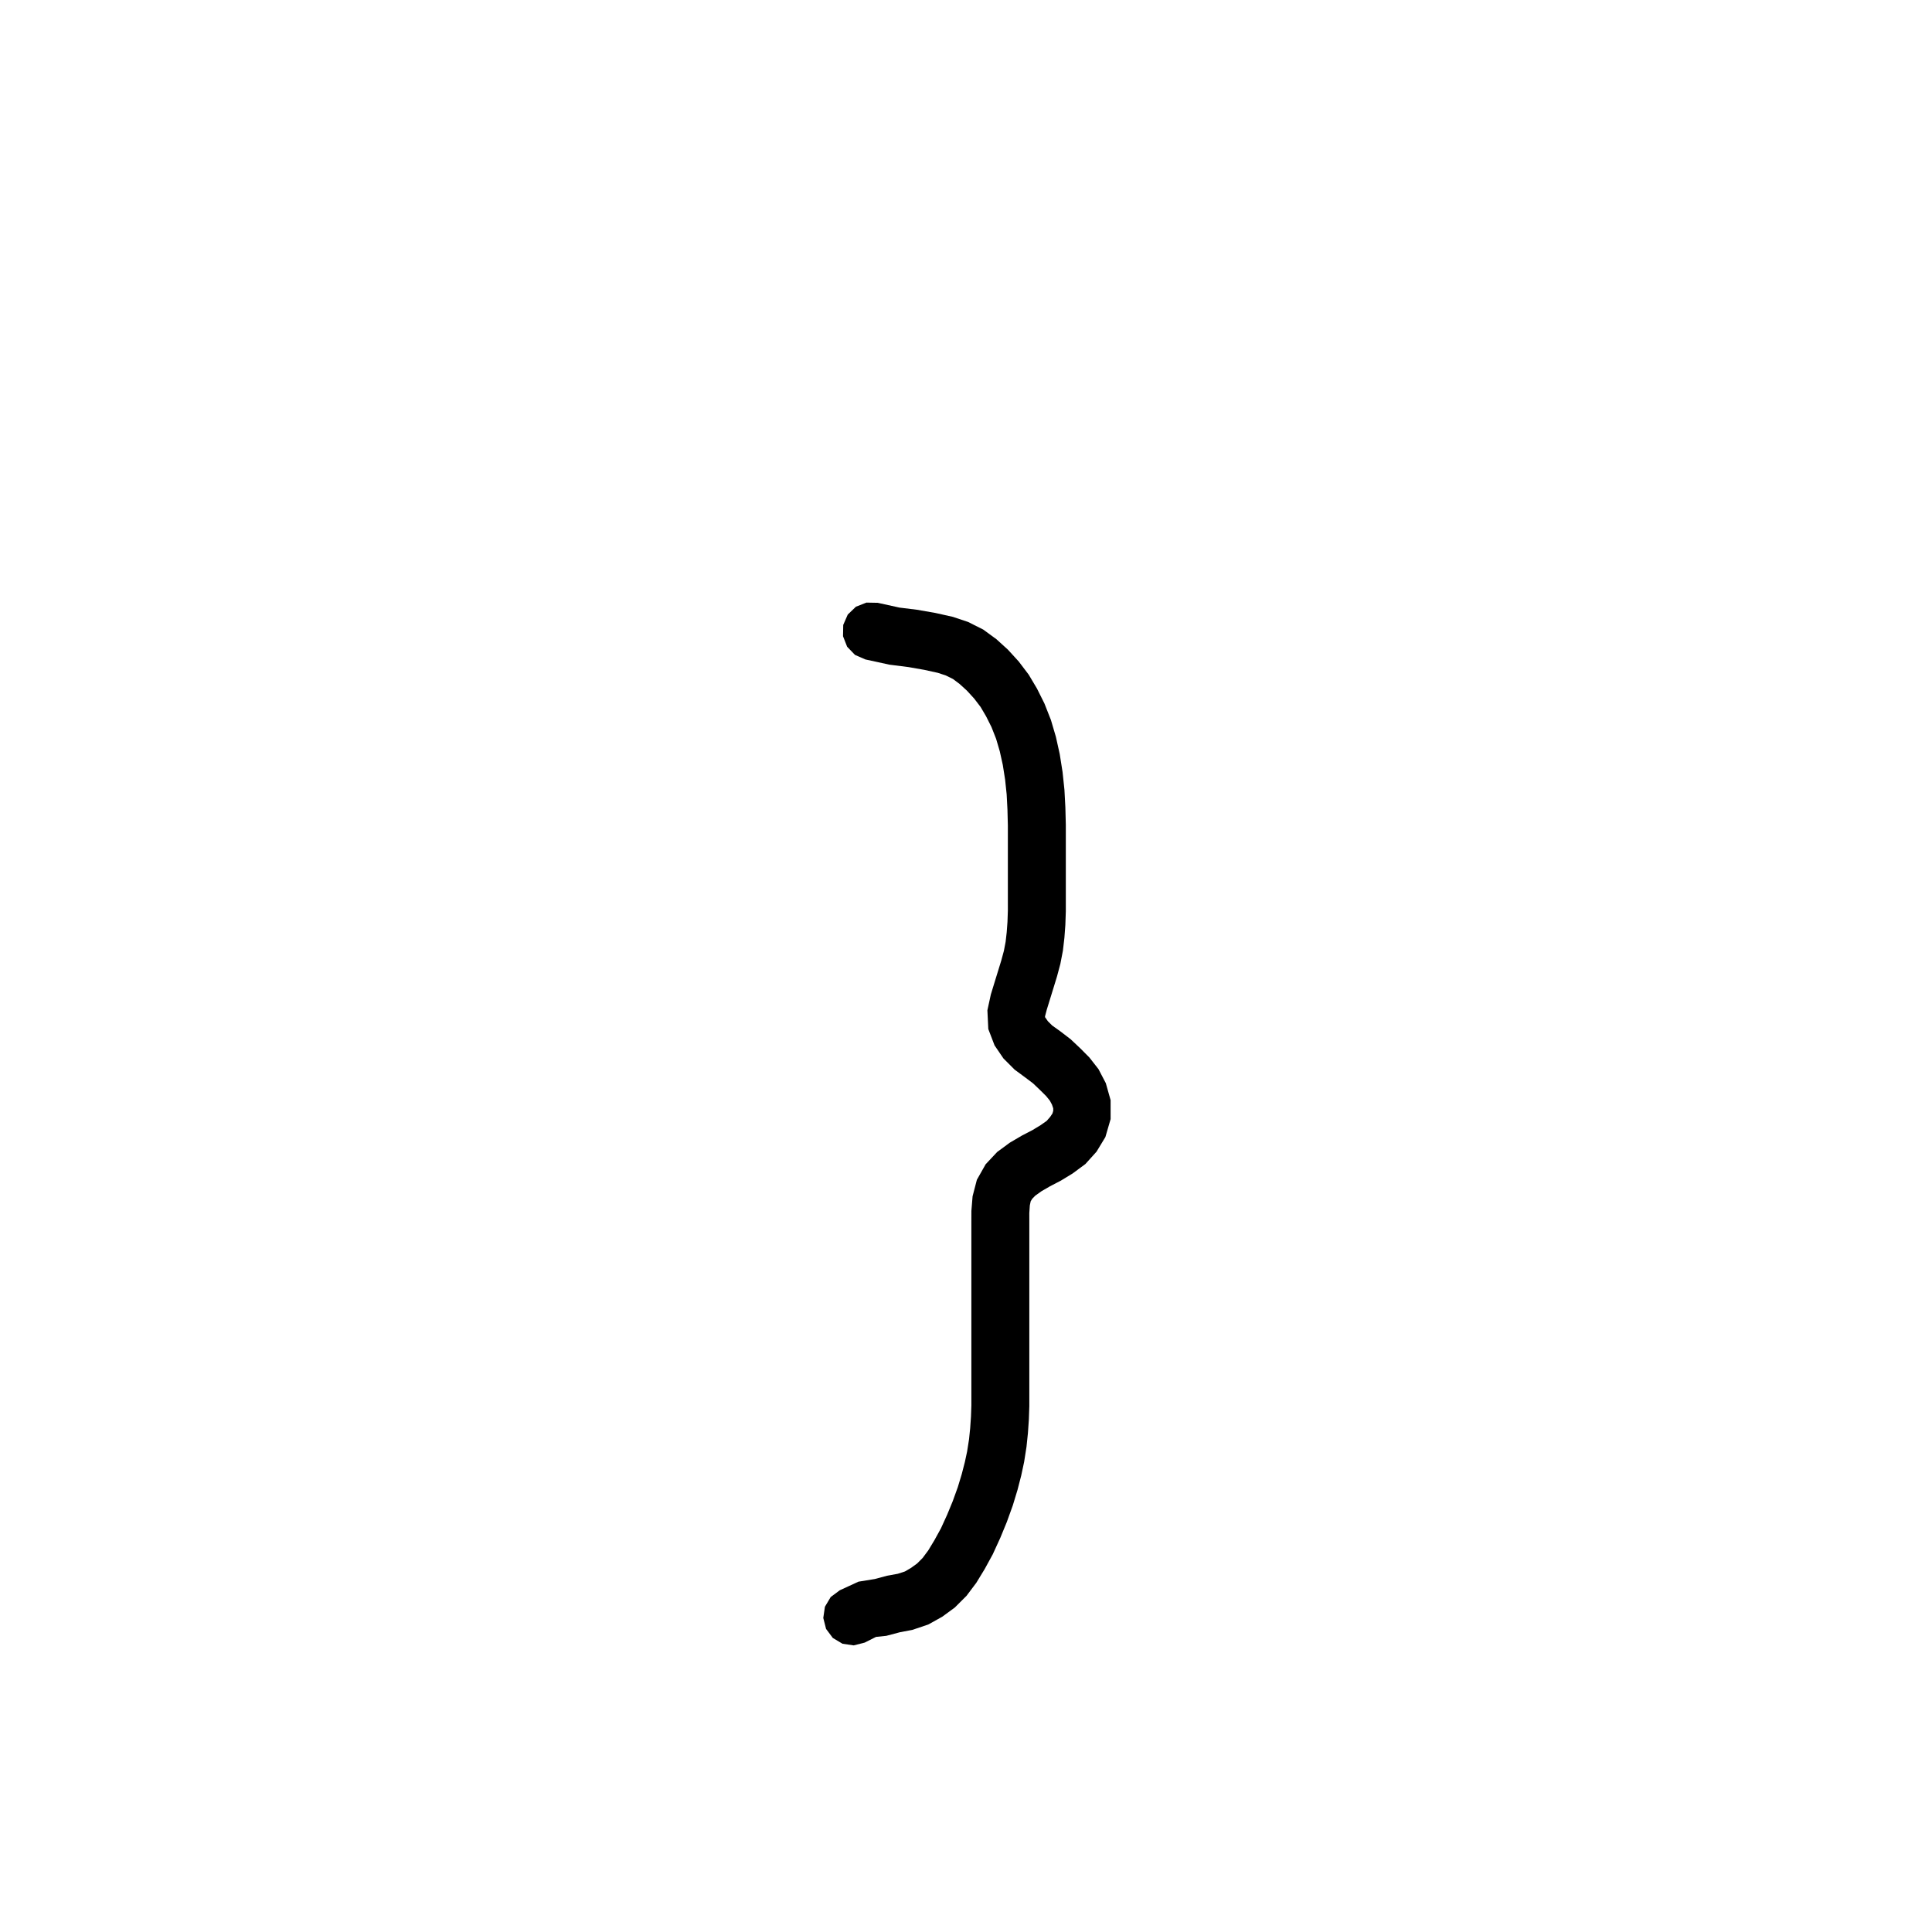
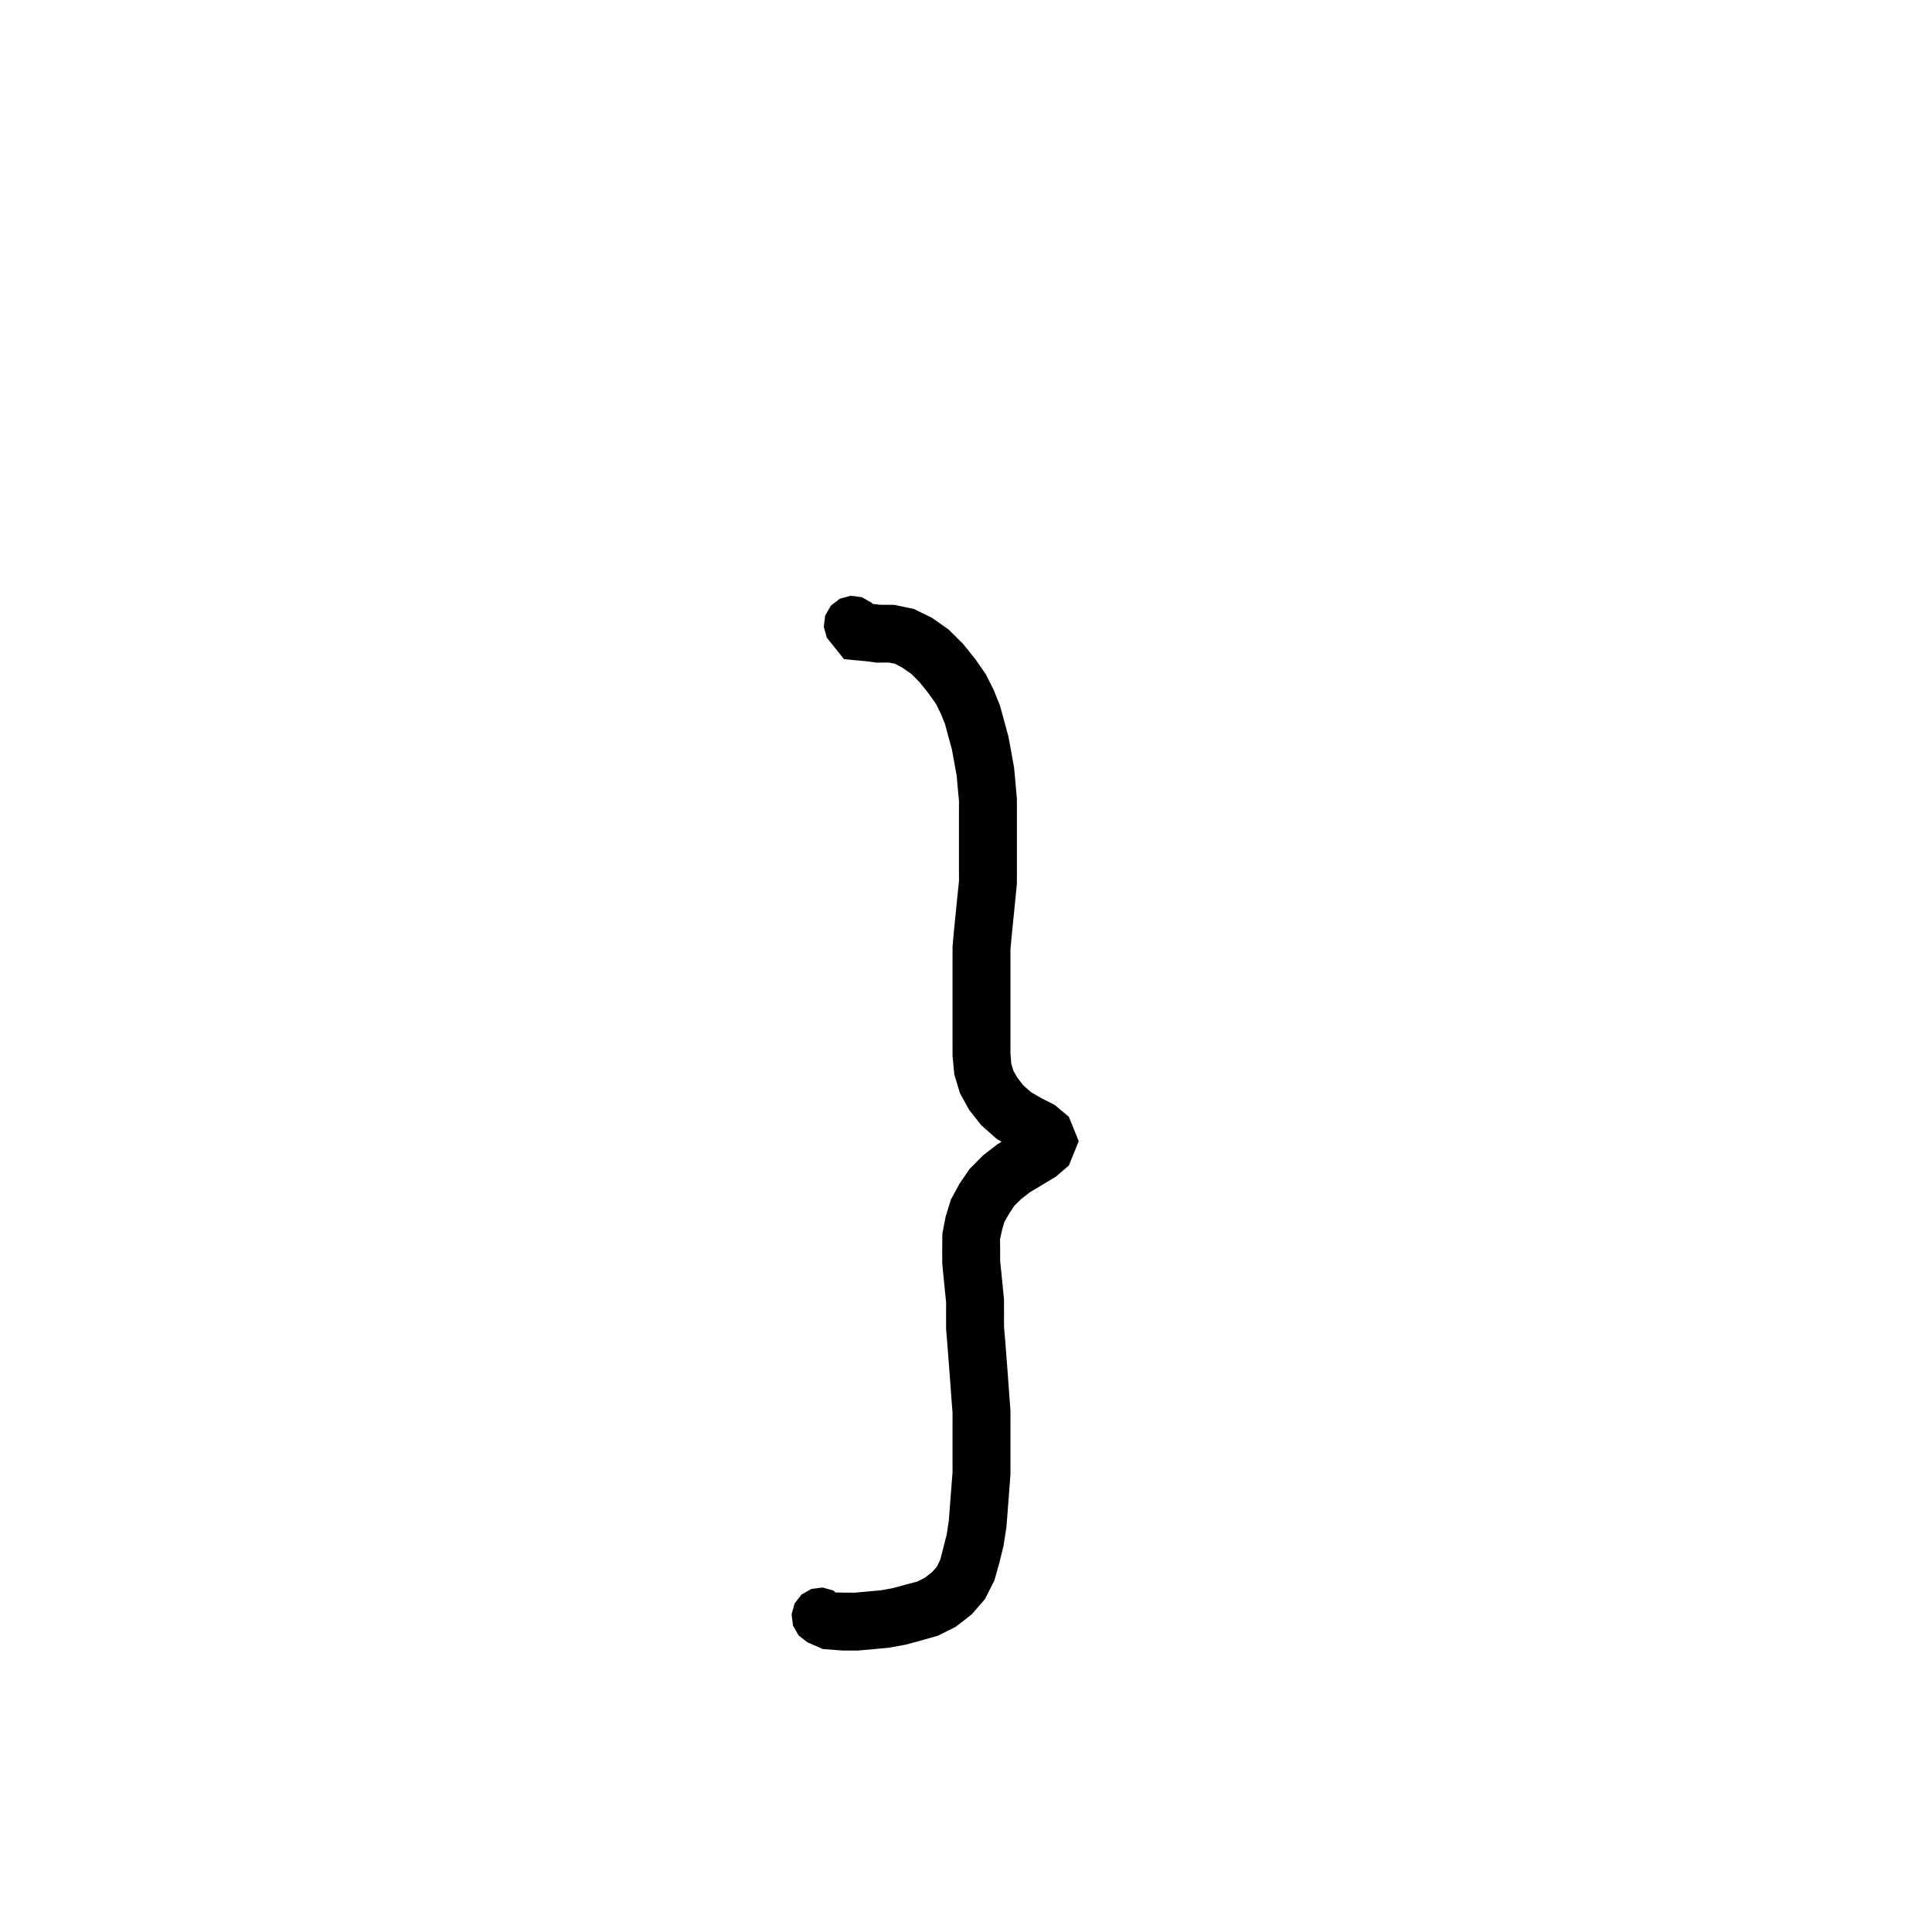
<svg xmlns="http://www.w3.org/2000/svg" viewBox="0 0 300 300" width="300" height="300">
-   <path d="M 134.372 102.396 L 138.104 103.209 L 141.069 103.584 L 143.529 104.015 L 145.628 104.478 L 146.875 104.889 L 147.984 105.438 L 149.009 106.209 L 150.151 107.249 L 151.276 108.481 L 152.267 109.779 L 153.113 111.217 L 153.955 112.894 L 154.677 114.728 L 155.242 116.654 L 155.712 118.77 L 156.072 121.054 L 156.314 123.354 L 156.437 125.709 L 156.5 128.193 L 156.5 130.6 L 156.5 132.933 L 156.5 135.267 L 156.5 137.467 L 156.5 139.467 L 156.501 141.39 L 156.44 143.159 L 156.32 144.777 L 156.152 146.249 L 155.882 147.655 L 155.476 149.153 L 154.966 150.81 L 154.432 152.543 L 153.855 154.43 L 153.323 156.877 L 153.462 159.789 L 154.438 162.333 L 155.817 164.357 L 157.552 166.095 L 159.247 167.343 L 160.419 168.229 L 161.462 169.225 L 162.442 170.195 L 163.027 170.919 L 163.355 171.538 L 163.545 172.103 L 163.545 172.497 L 163.421 172.906 L 163.067 173.433 L 162.528 174.051 L 161.571 174.722 L 160.327 175.478 L 158.695 176.325 L 156.808 177.431 L 154.843 178.875 L 153.056 180.781 L 151.689 183.195 L 151.023 185.756 L 150.837 188.03 L 150.833 190 L 150.833 191.867 L 150.833 193.733 L 150.833 195.733 L 150.833 197.867 L 150.833 200.133 L 150.833 202.467 L 150.833 204.933 L 150.833 207.267 L 150.833 209.733 L 150.833 212 L 150.833 214.133 L 150.833 216.067 L 150.834 218.194 L 150.773 219.968 L 150.65 221.747 L 150.472 223.482 L 150.174 225.389 L 149.822 227.028 L 149.335 228.915 L 148.731 230.91 L 147.935 233.114 L 147.073 235.206 L 146.108 237.321 L 145.101 239.153 L 144.134 240.754 L 143.261 241.925 L 142.405 242.783 L 141.429 243.484 L 140.521 244.014 L 139.404 244.377 L 137.733 244.679 L 135.842 245.189 L 133.302 245.601 L 130.399 246.937 L 128.991 247.987 L 128.092 249.495 L 127.839 251.233 L 128.27 252.935 L 129.32 254.342 L 130.828 255.241 L 132.566 255.494 L 134.268 255.063 L 136.031 254.177 L 137.625 254.011 L 139.734 253.454 L 141.663 253.089 L 144.146 252.252 L 146.304 251.049 L 148.262 249.617 L 150.072 247.808 L 151.6 245.779 L 152.899 243.647 L 154.158 241.346 L 155.327 238.794 L 156.332 236.353 L 157.269 233.756 L 157.999 231.352 L 158.578 229.106 L 159.026 227.011 L 159.395 224.652 L 159.617 222.52 L 159.761 220.432 L 159.833 218.339 L 159.833 216.067 L 159.833 214.133 L 159.833 212 L 159.833 209.733 L 159.833 207.267 L 159.833 204.933 L 159.833 202.467 L 159.833 200.133 L 159.833 197.867 L 159.833 195.733 L 159.833 193.733 L 159.833 191.867 L 159.833 190 L 159.83 188.37 L 159.91 187.178 L 160.045 186.538 L 160.278 186.152 L 160.757 185.659 L 161.725 184.969 L 163.038 184.208 L 164.74 183.322 L 166.563 182.211 L 168.539 180.749 L 170.267 178.833 L 171.645 176.561 L 172.455 173.77 L 172.455 170.83 L 171.711 168.195 L 170.573 166.014 L 169.158 164.205 L 167.738 162.775 L 166.248 161.371 L 164.62 160.123 L 163.381 159.238 L 162.716 158.577 L 162.362 158.067 L 162.271 157.945 L 162.277 157.79 L 162.545 156.77 L 163.034 155.19 L 163.568 153.457 L 164.124 151.647 L 164.651 149.679 L 165.048 147.618 L 165.28 145.623 L 165.427 143.641 L 165.499 141.543 L 165.5 139.467 L 165.5 137.467 L 165.5 135.267 L 165.5 132.933 L 165.5 130.6 L 165.5 128.074 L 165.43 125.358 L 165.286 122.646 L 164.995 119.88 L 164.555 117.097 L 163.958 114.413 L 163.19 111.806 L 162.179 109.239 L 161.02 106.917 L 159.733 104.754 L 158.19 102.719 L 156.515 100.885 L 154.725 99.257 L 152.683 97.762 L 150.325 96.577 L 147.972 95.789 L 145.271 95.185 L 142.397 94.683 L 139.674 94.347 L 136.295 93.604 L 134.539 93.571 L 132.905 94.212 L 131.64 95.429 L 130.937 97.038 L 130.904 98.794 L 131.545 100.428 L 132.763 101.693 Z" fill="black" fill-rule="nonzero" />
+   <path d="M 128.381 99.012 L 131.06 102.358 L 134.716 102.699 L 136.157 102.893 L 137.958 102.878 L 138.92 103.047 L 140.091 103.659 L 141.508 104.642 L 142.853 106.001 L 144.206 107.7 L 145.348 109.315 L 146.103 110.847 L 146.737 112.423 L 147.265 114.384 L 147.818 116.397 L 148.179 118.405 L 148.548 120.408 L 148.725 122.407 L 148.911 124.404 L 148.906 126.4 L 148.906 128.6 L 148.906 130.8 L 148.906 133 L 148.906 135 L 148.912 136.775 L 148.729 138.552 L 148.529 140.552 L 148.329 142.552 L 148.127 144.573 L 147.911 146.996 L 147.906 149.4 L 147.906 151.6 L 147.906 154 L 147.906 156.6 L 147.906 159 L 147.906 161.4 L 147.911 163.995 L 148.186 166.842 L 149.059 169.746 L 150.462 172.296 L 152.329 174.684 L 154.737 176.823 L 157.238 178.343 L 159.021 179.216 L 159.243 179.39 L 158.506 177.2 L 159.243 175.01 L 158.857 175.292 L 157.091 176.341 L 154.865 177.686 L 152.629 179.426 L 150.533 181.539 L 148.966 183.853 L 147.659 186.254 L 146.841 188.909 L 146.329 191.552 L 146.306 194 L 146.312 196.225 L 146.529 198.448 L 146.729 200.448 L 146.912 202.225 L 146.906 204 L 146.911 206.395 L 147.121 208.959 L 147.32 211.545 L 147.519 214.132 L 147.719 216.932 L 147.91 219.38 L 147.906 221.6 L 147.906 224 L 147.906 226.4 L 147.91 228.62 L 147.72 231.055 L 147.519 233.655 L 147.336 236.084 L 146.994 238.317 L 146.452 240.464 L 146.001 242.198 L 145.462 243.304 L 144.729 244.117 L 143.603 244.995 L 142.404 245.595 L 140.622 246.059 L 138.609 246.612 L 136.798 246.941 L 134.799 247.118 L 132.792 247.305 L 131.147 247.302 L 129.716 247.274 L 129.419 246.975 L 127.725 246.511 L 125.983 246.731 L 124.458 247.6 L 123.381 248.988 L 122.918 250.681 L 123.137 252.423 L 124.007 253.948 L 125.394 255.025 L 127.763 256.06 L 130.866 256.298 L 133.22 256.295 L 135.614 256.082 L 138.014 255.859 L 140.604 255.388 L 142.99 254.741 L 145.608 254.005 L 148.409 252.605 L 150.884 250.683 L 152.95 248.296 L 154.411 245.402 L 155.161 242.736 L 155.819 240.083 L 156.277 237.116 L 156.493 234.345 L 156.693 231.745 L 156.903 228.98 L 156.906 226.4 L 156.906 224 L 156.906 221.6 L 156.903 219.02 L 156.694 216.268 L 156.494 213.468 L 156.293 210.855 L 156.092 208.241 L 155.902 206.005 L 155.906 204 L 155.901 201.775 L 155.684 199.552 L 155.484 197.552 L 155.301 195.775 L 155.306 194 L 155.284 192.448 L 155.572 191.091 L 155.954 189.746 L 156.646 188.547 L 157.48 187.261 L 158.584 186.174 L 159.947 185.114 L 161.721 184.059 L 163.956 182.708 L 165.97 180.99 L 167.506 177.2 L 165.97 173.41 L 163.791 171.584 L 161.575 170.457 L 160.076 169.577 L 158.883 168.516 L 157.95 167.304 L 157.354 166.254 L 157.027 165.158 L 156.902 163.605 L 156.906 161.4 L 156.906 159 L 156.906 156.6 L 156.906 154 L 156.906 151.6 L 156.906 149.4 L 156.902 147.404 L 157.086 145.427 L 157.284 143.448 L 157.484 141.448 L 157.684 139.448 L 157.901 137.225 L 157.906 135 L 157.906 133 L 157.906 130.8 L 157.906 128.6 L 157.906 126.4 L 157.902 123.996 L 157.688 121.593 L 157.465 119.192 L 157.034 116.795 L 156.594 114.403 L 155.948 112.016 L 155.275 109.577 L 154.31 107.153 L 153.065 104.685 L 151.406 102.3 L 149.56 99.999 L 147.305 97.758 L 144.721 95.941 L 141.893 94.553 L 138.854 93.922 L 136.656 93.907 L 134.896 93.701 L 135.085 94.308 L 136.431 94.988 L 135.355 93.6 L 133.829 92.731 L 132.087 92.511 L 130.394 92.975 L 129.007 94.052 L 128.137 95.577 L 127.918 97.319 Z" fill="black" fill-rule="nonzero" />
</svg>
